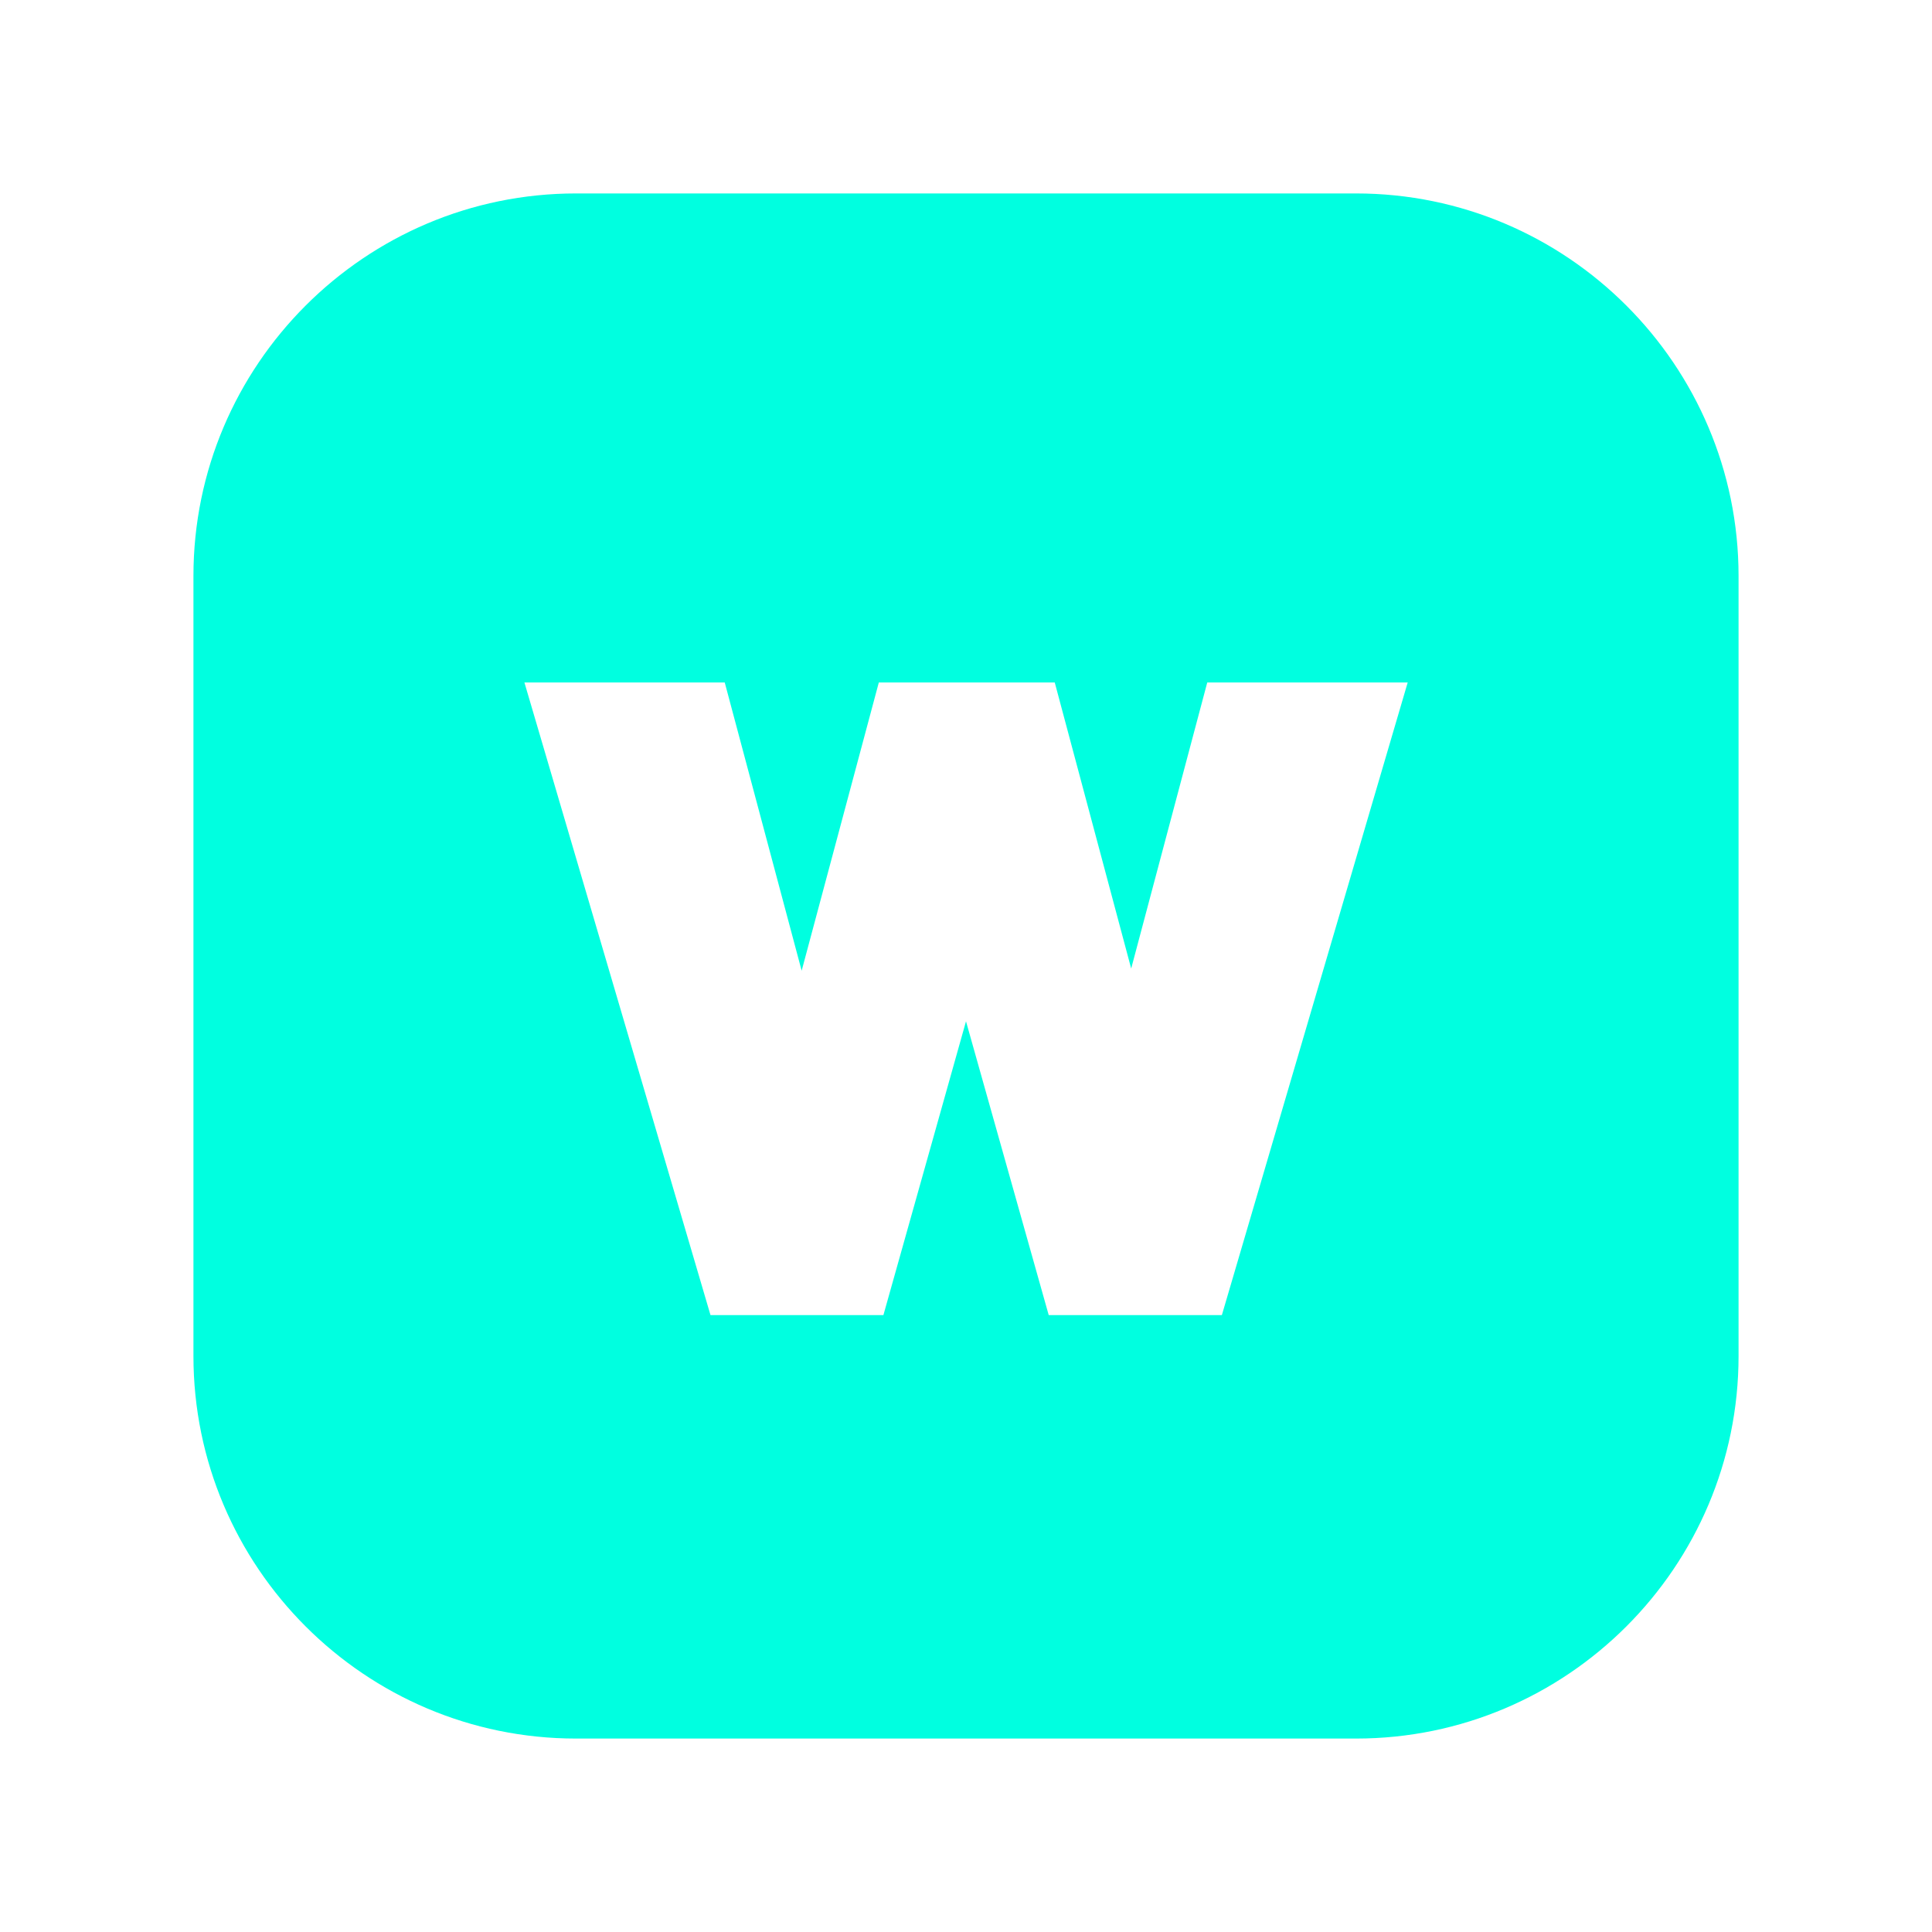
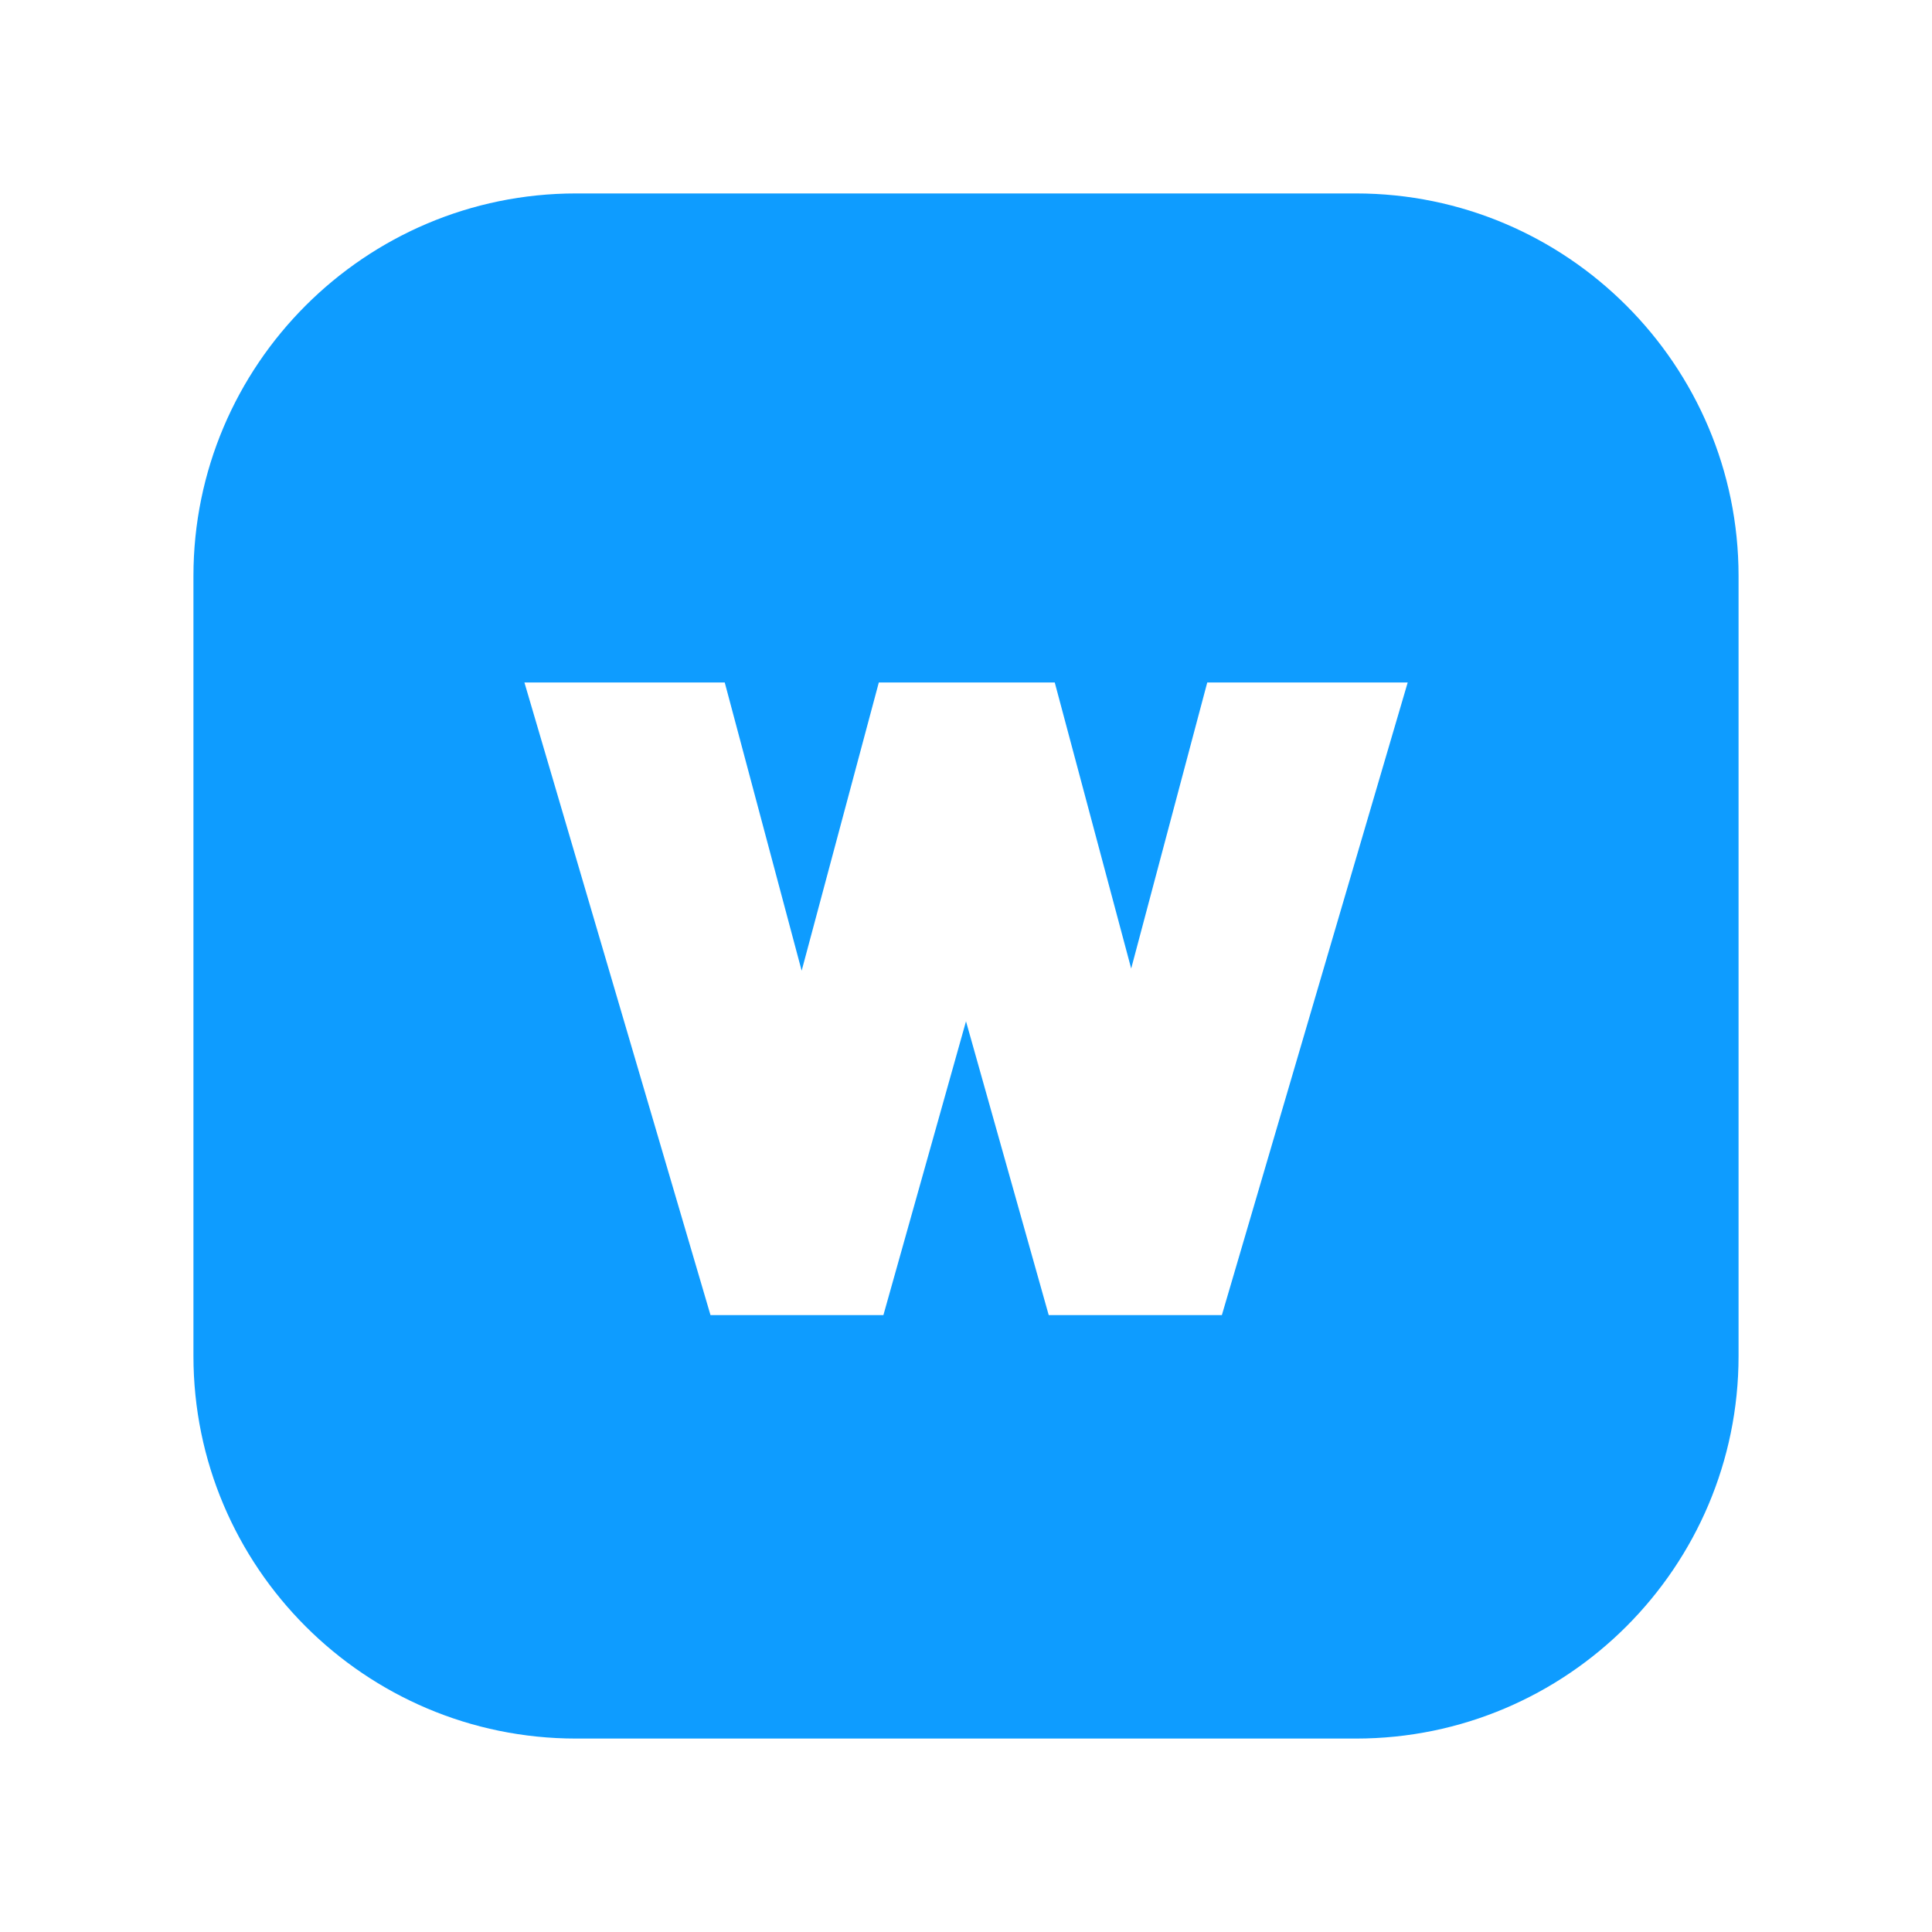
<svg xmlns="http://www.w3.org/2000/svg" width="16" height="16" viewBox="0 0 16 16" fill="none">
-   <path fill-rule="evenodd" clip-rule="evenodd" d="M4.77 14.398H11.23C12.977 14.398 14.398 12.977 14.398 11.23V4.77C14.398 3.023 12.977 1.602 11.23 1.602H4.77C3.023 1.602 1.602 3.023 1.602 4.77V11.23C1.602 12.977 3.023 14.398 4.77 14.398ZM9.368 8.021L9.998 5.652H11.658L10.119 10.891H8.685L8 8.458L7.316 10.891H5.884L4.343 5.652H6.002L6.639 8.039L7.278 5.652H8.735L9.368 8.021Z" fill="#00FFE0" />
+   <path fill-rule="evenodd" clip-rule="evenodd" d="M4.77 14.398H11.23C12.977 14.398 14.398 12.977 14.398 11.23V4.77C14.398 3.023 12.977 1.602 11.23 1.602H4.77C3.023 1.602 1.602 3.023 1.602 4.77V11.23C1.602 12.977 3.023 14.398 4.77 14.398ZM9.368 8.021L9.998 5.652H11.658L10.119 10.891H8.685L8 8.458L7.316 10.891H5.884L4.343 5.652H6.002L6.639 8.039L7.278 5.652H8.735L9.368 8.021Z" fill="#0e9cff" />
</svg>
